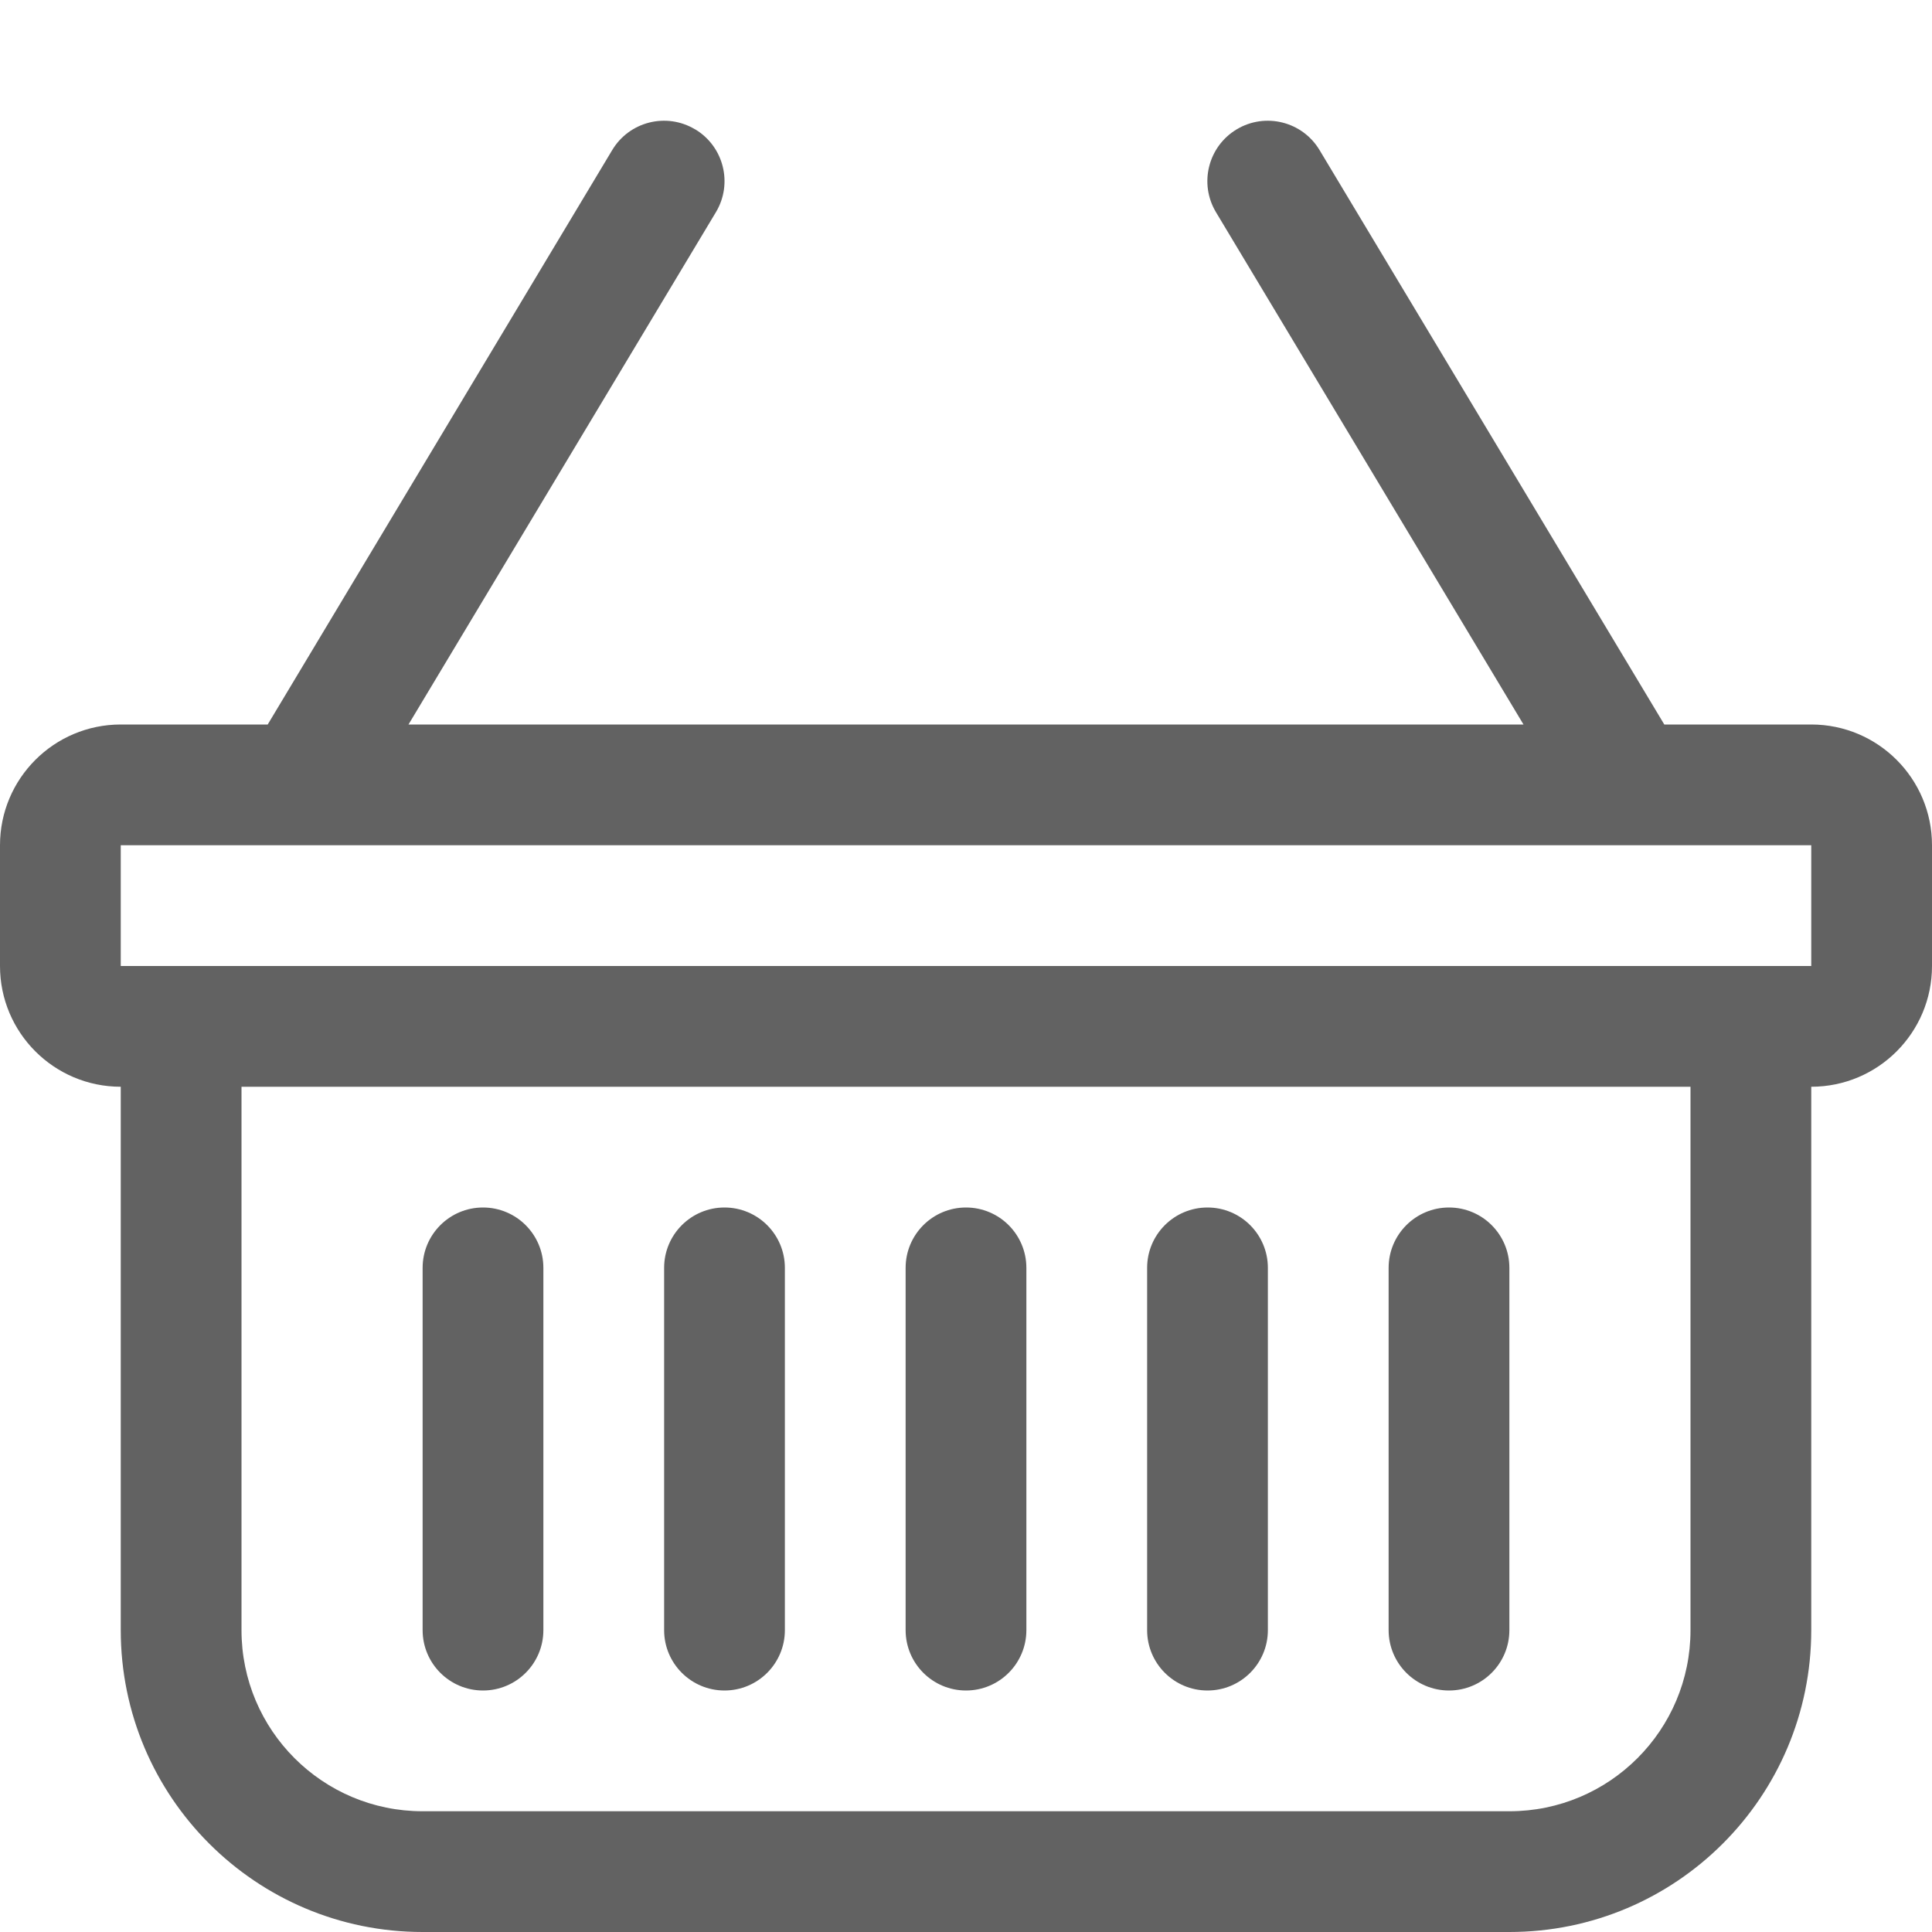
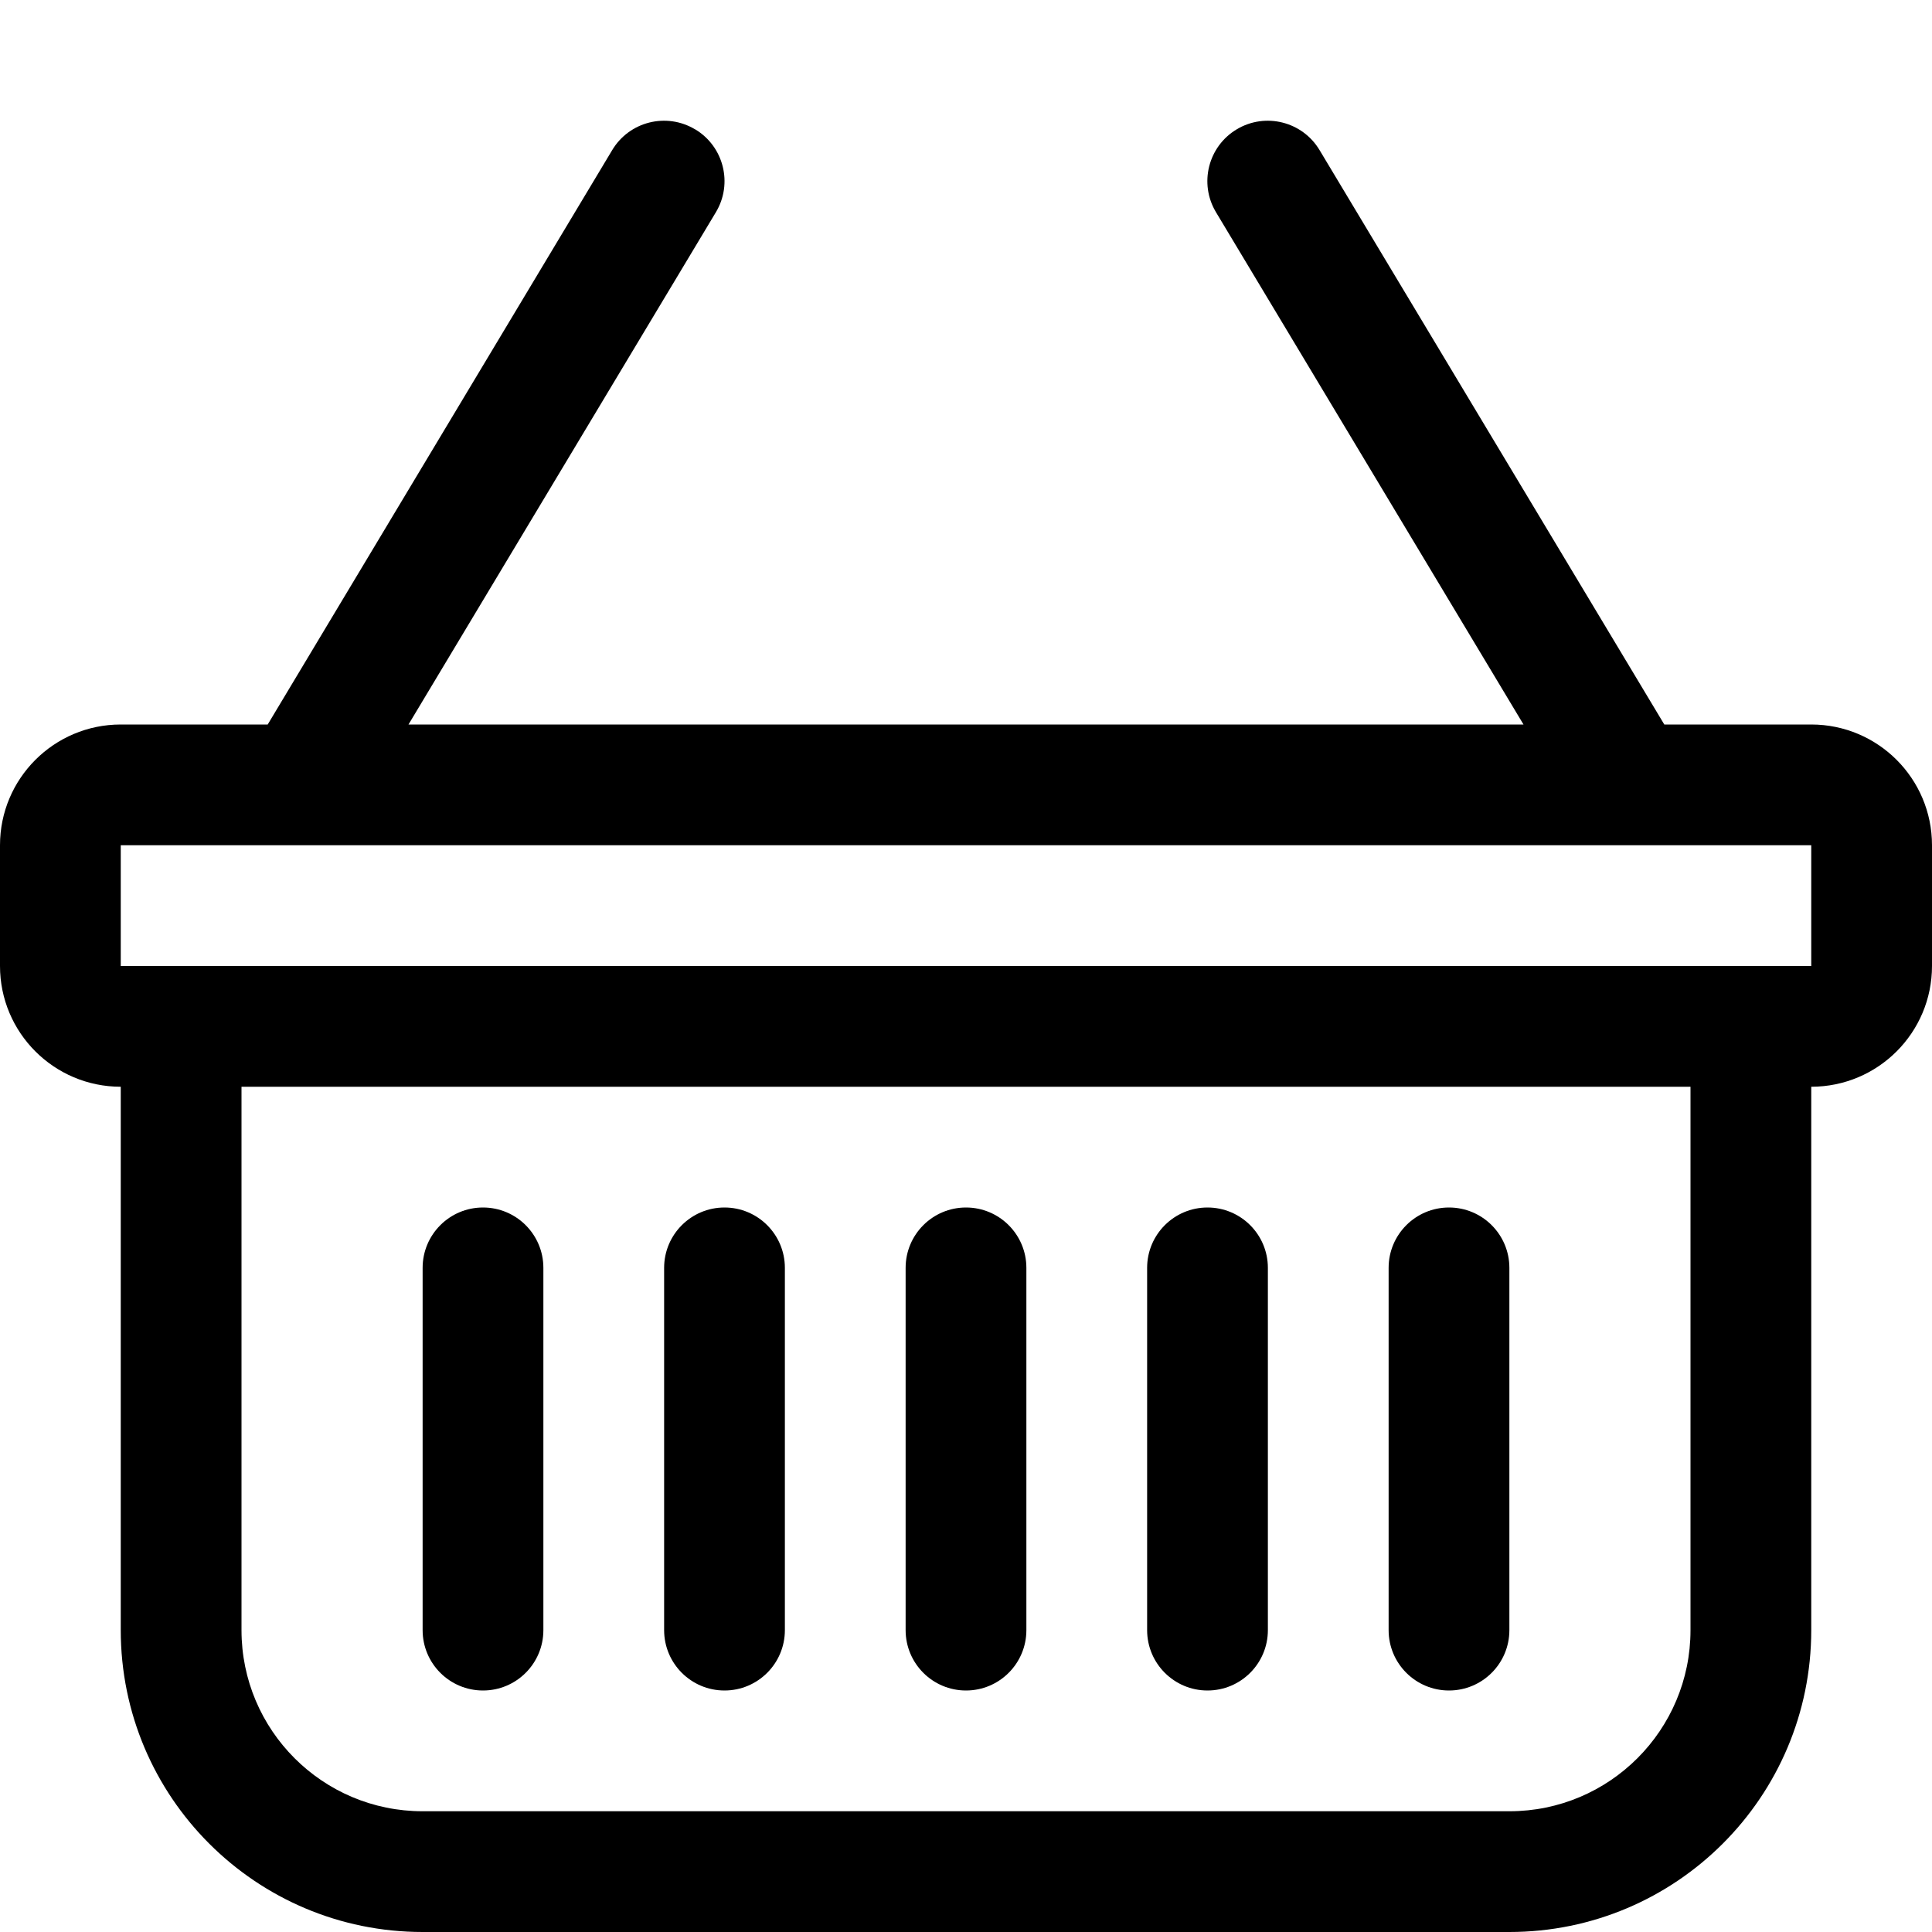
<svg xmlns="http://www.w3.org/2000/svg" width="16" height="16" preserveAspectRatio="xMidYMid meet" viewBox="0 0 16 16" style="-ms-transform: rotate(360deg); -webkit-transform: rotate(360deg); transform: rotate(360deg);">
-   <g fill="#626262">
+   <g>
    <path d="M5.757 1.071a.5.5 0 0 1 .172.686L3.383 6h9.234L10.07 1.757a.5.5 0 1 1 .858-.514L13.783 6H15a1 1 0 0 1 1 1v1a1 1 0 0 1-1 1v4.5a2.5 2.5 0 0 1-2.5 2.5h-9A2.5 2.5 0 0 1 1 13.5V9a1 1 0 0 1-1-1V7a1 1 0 0 1 1-1h1.217L5.07 1.243a.5.5 0 0 1 .686-.172zM2 9v4.5A1.5 1.5 0 0 0 3.5 15h9a1.5 1.5 0 0 0 1.5-1.5V9H2zM1 7v1h14V7H1zm3 3a.5.5 0 0 1 .5.5v3a.5.5 0 0 1-1 0v-3A.5.5 0 0 1 4 10zm2 0a.5.5 0 0 1 .5.5v3a.5.5 0 0 1-1 0v-3A.5.5 0 0 1 6 10zm2 0a.5.5 0 0 1 .5.5v3a.5.5 0 0 1-1 0v-3A.5.5 0 0 1 8 10zm2 0a.5.5 0 0 1 .5.5v3a.5.5 0 0 1-1 0v-3a.5.5 0 0 1 .5-.5zm2 0a.5.5 0 0 1 .5.5v3a.5.5 0 0 1-1 0v-3a.5.5 0 0 1 .5-.5z" />
  </g>
  <rect x="0" y="0" width="16" height="16" fill="rgba(0, 0, 0, 0)" />
</svg>
